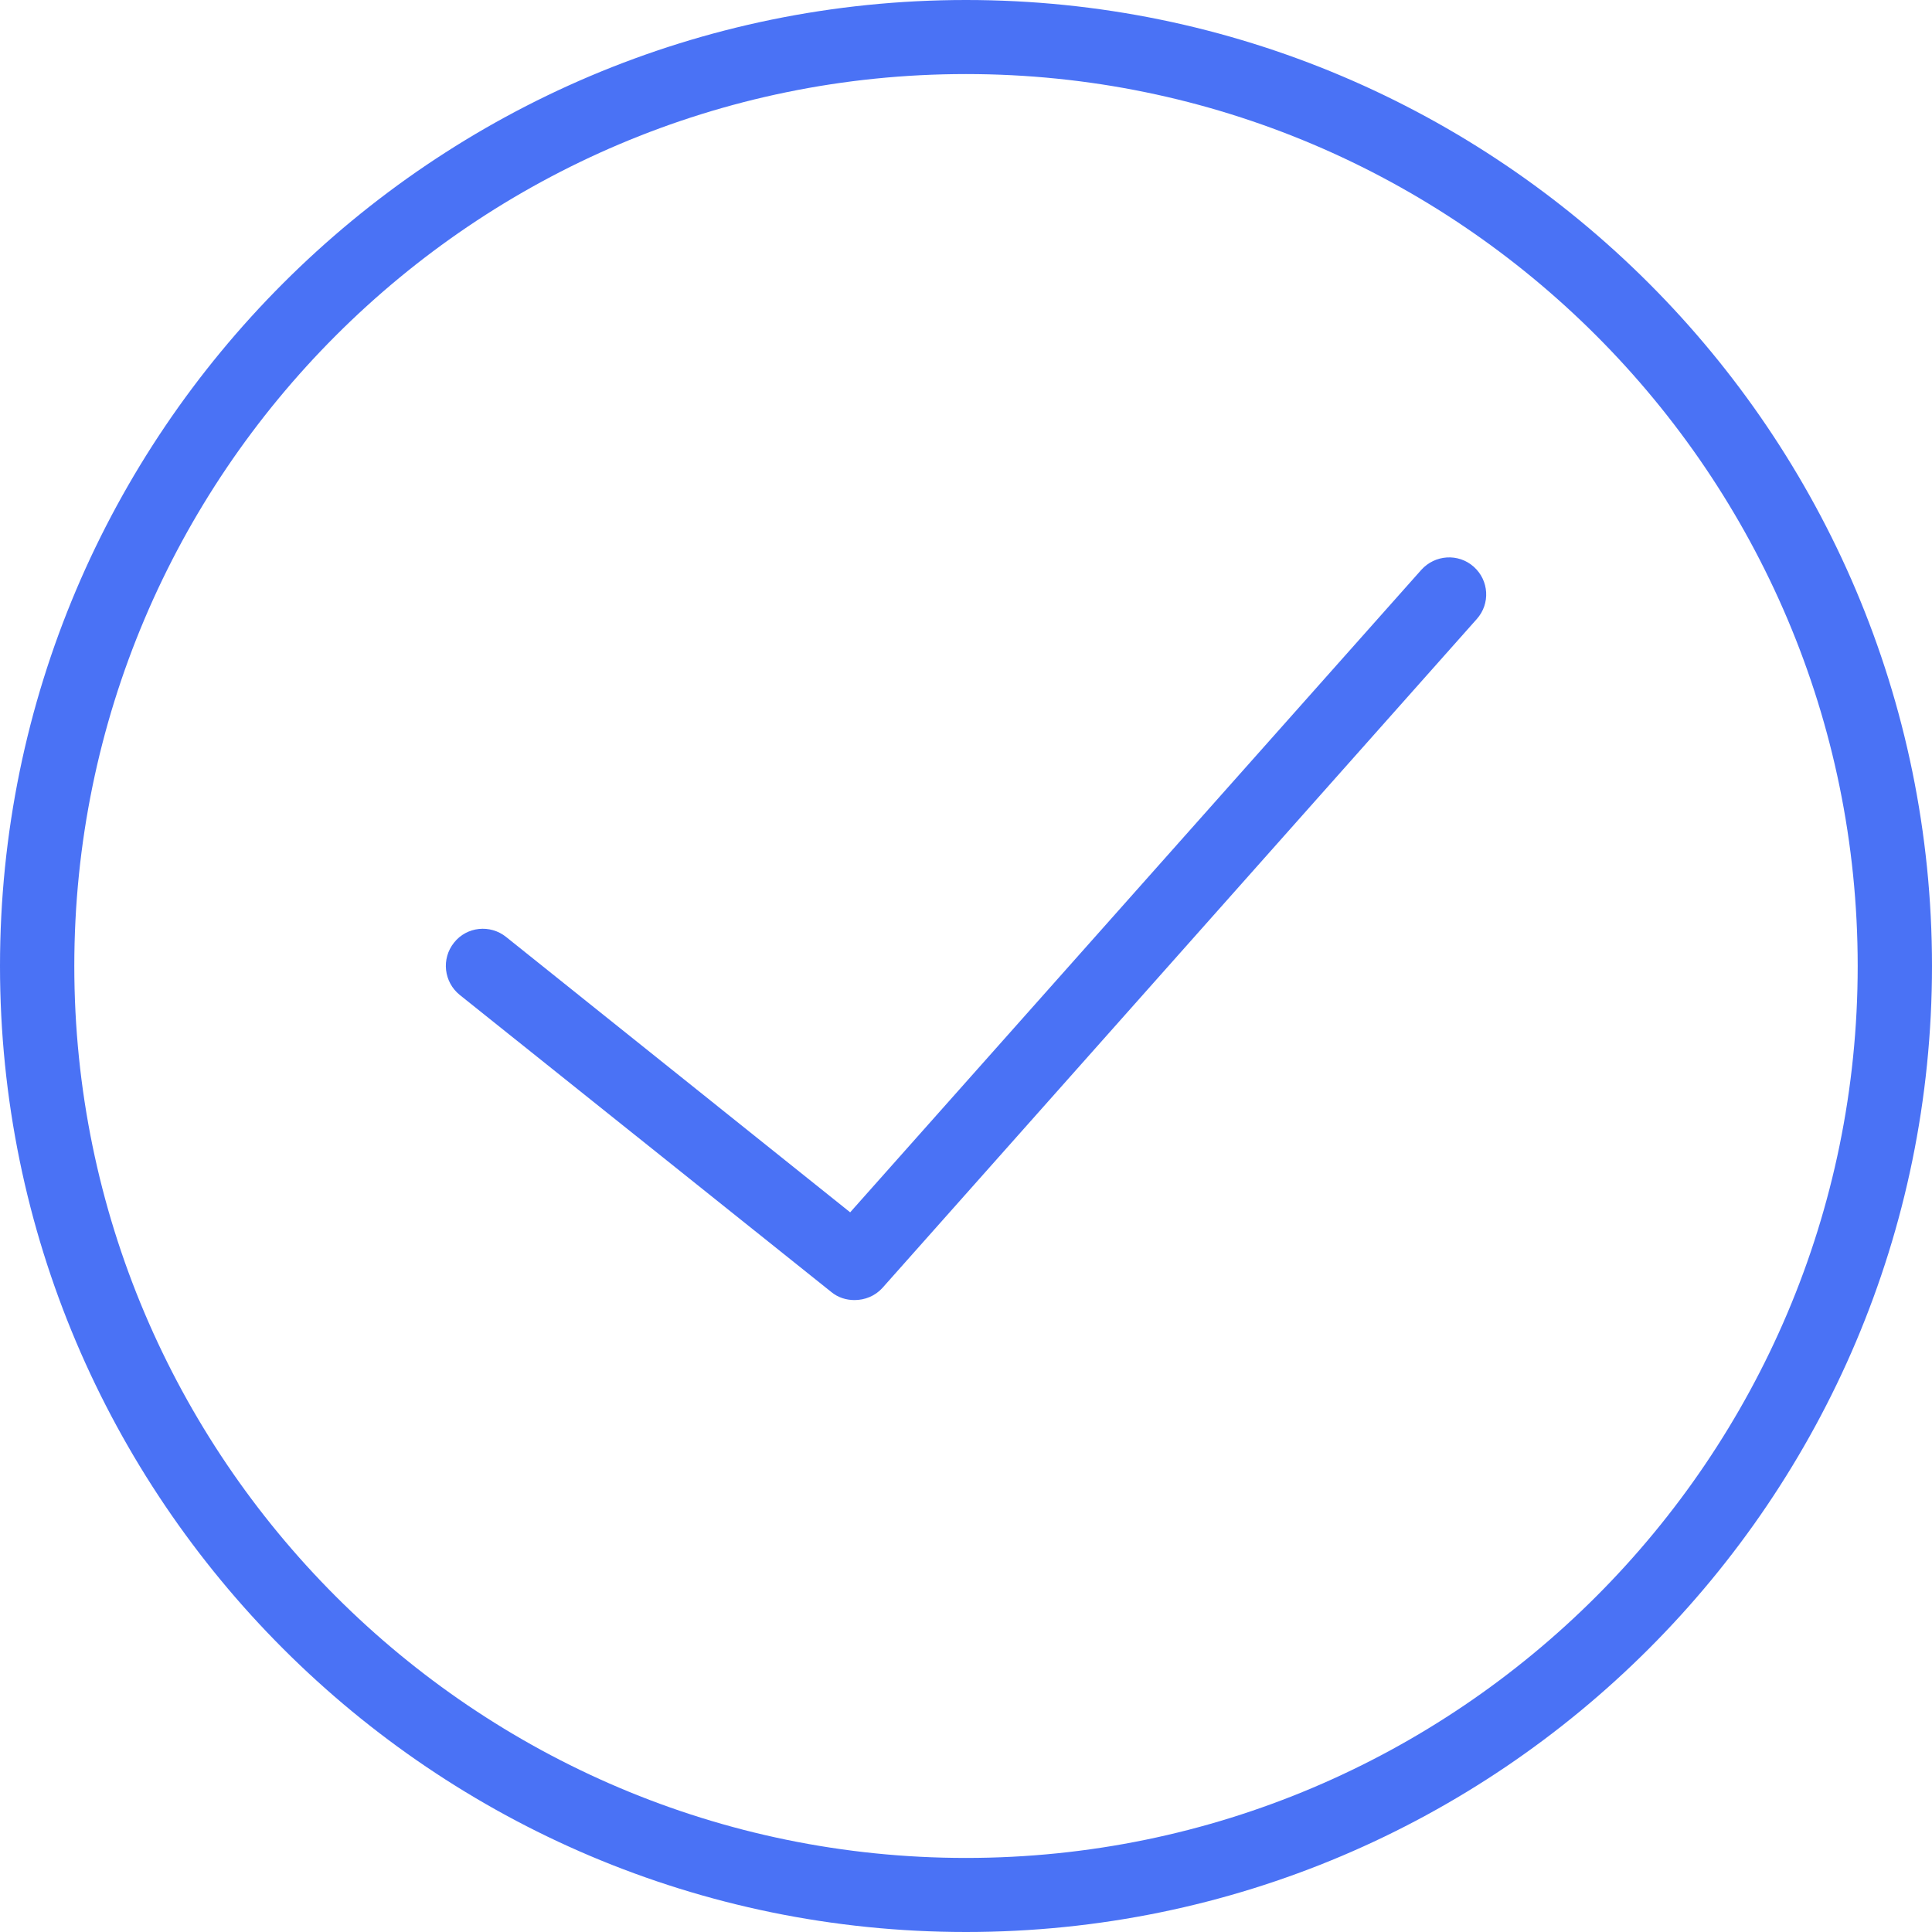
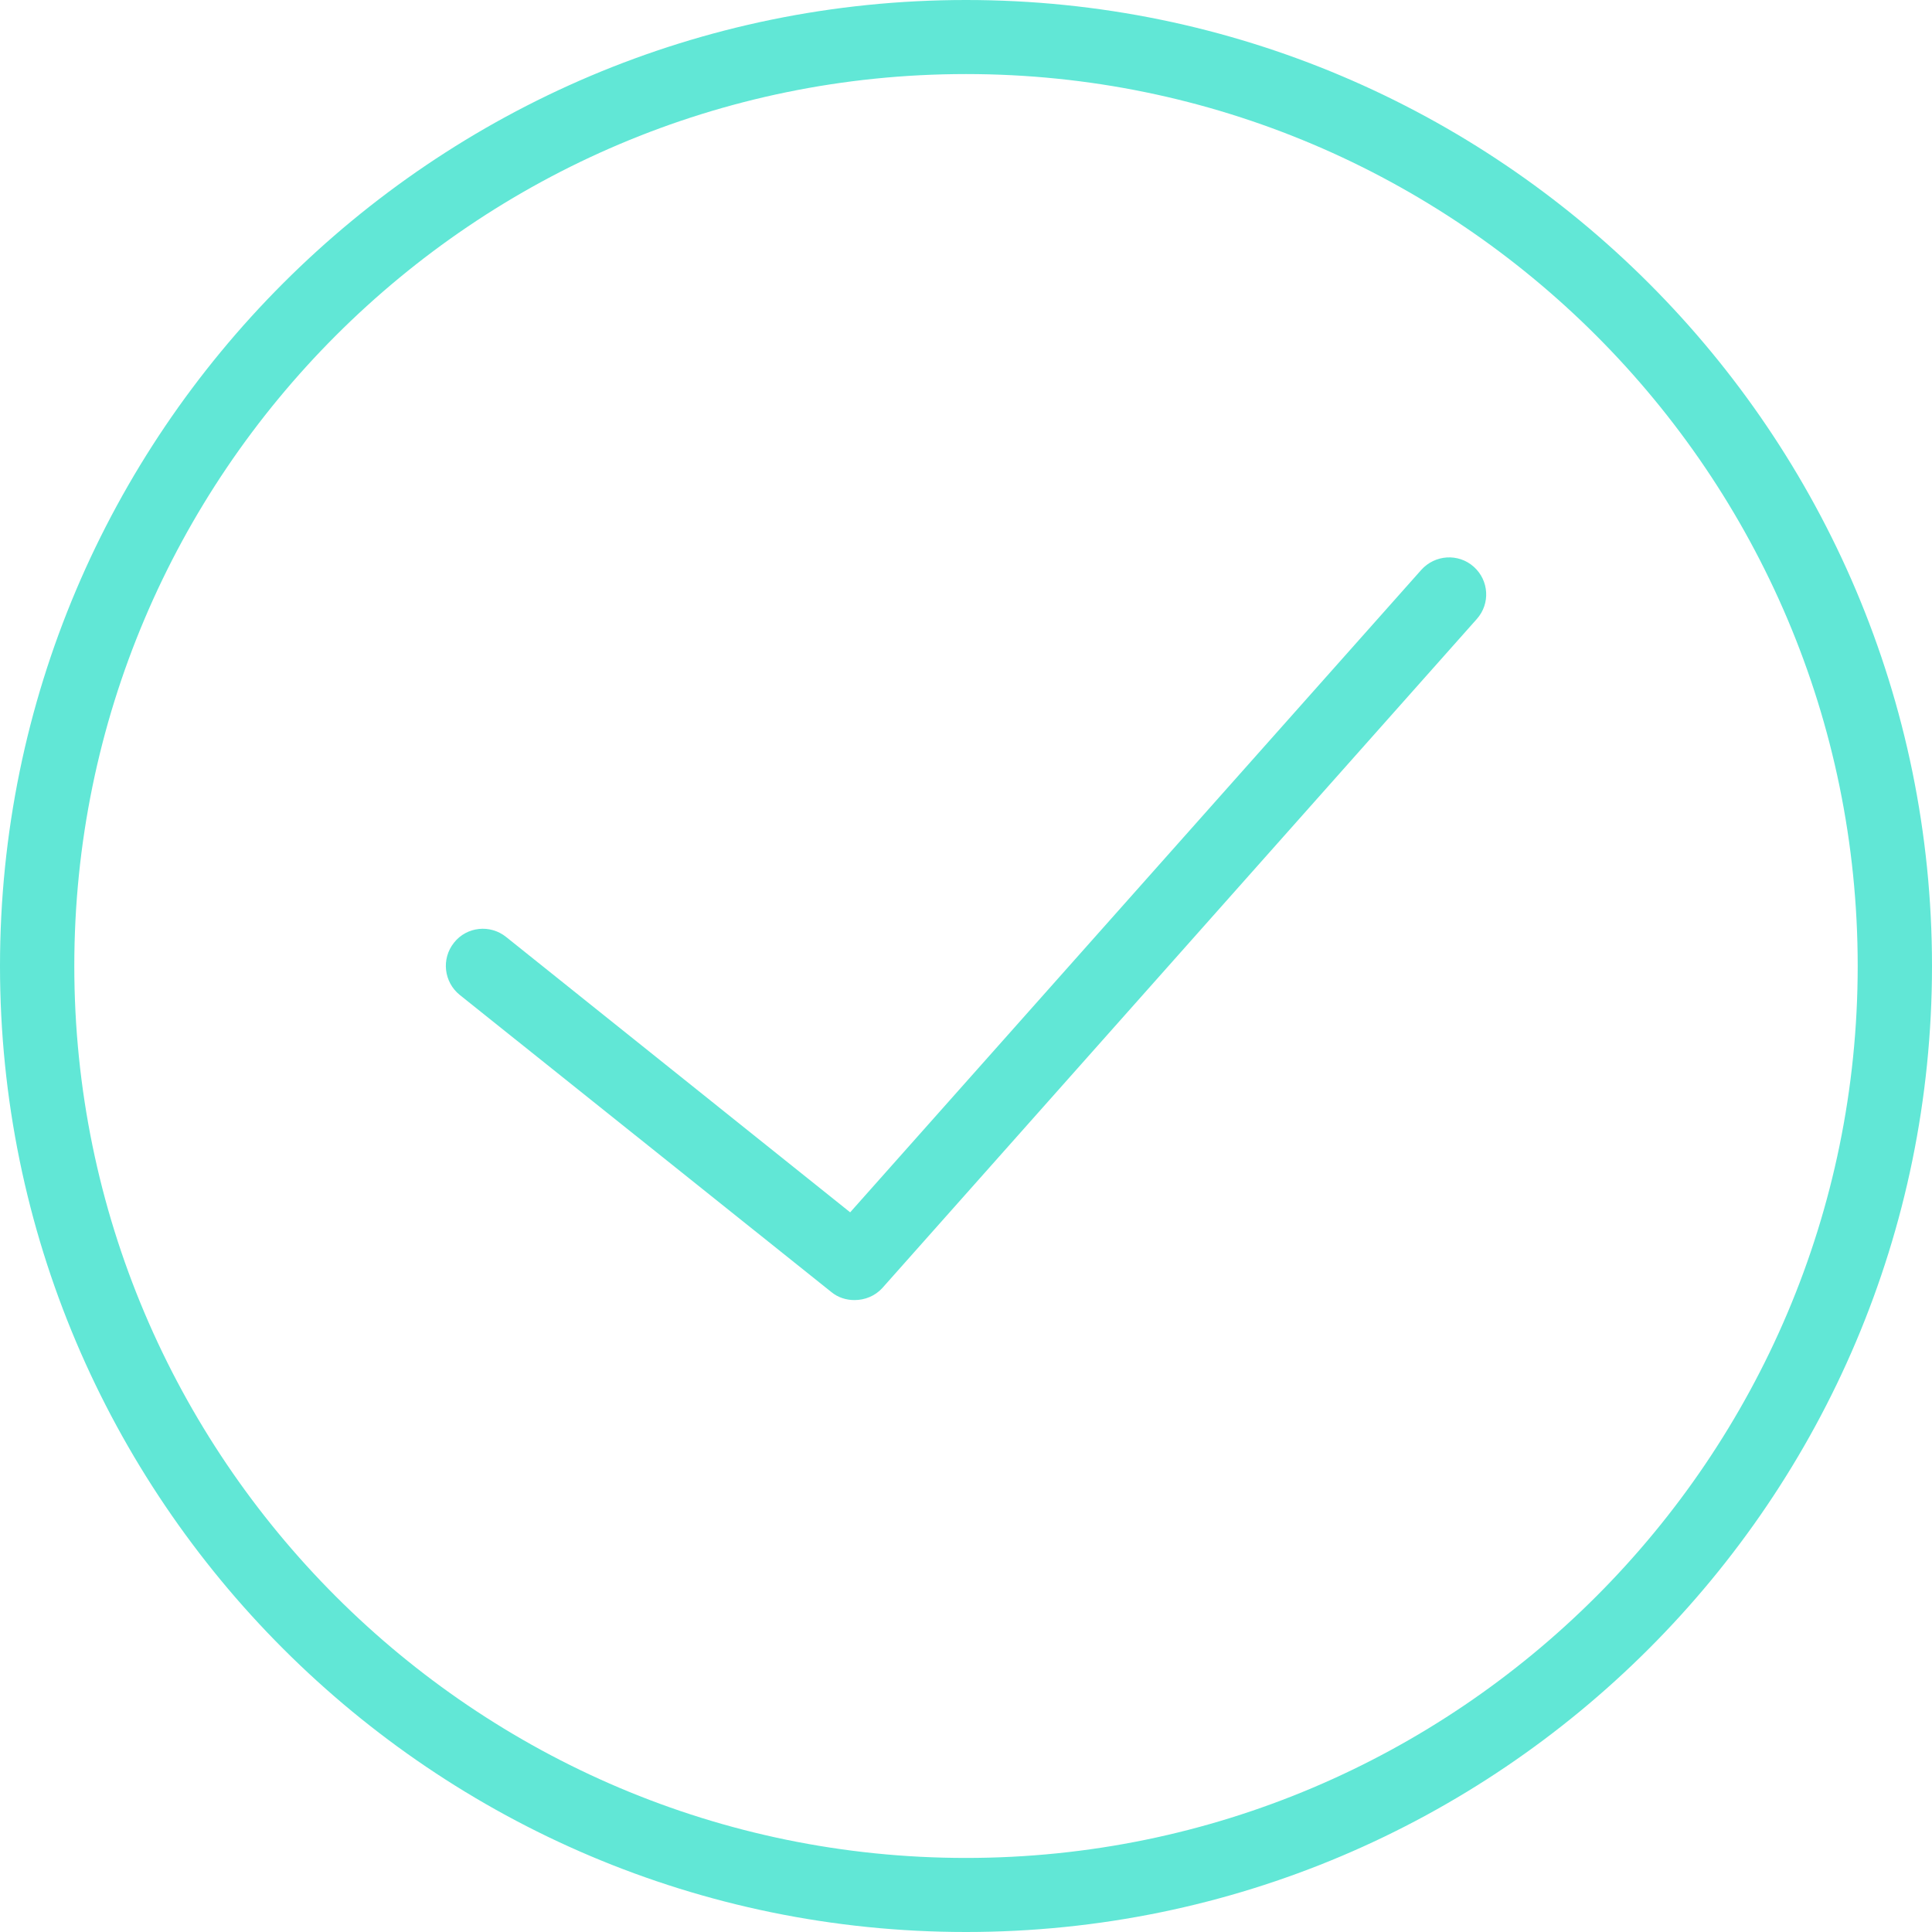
<svg xmlns="http://www.w3.org/2000/svg" id="SvgjsSvg1014" version="1.1" width="24" height="24">
  <defs id="SvgjsDefs1015" />
-   <path id="SvgjsPath1016" d="M402 1520C395.383 1520 390 1525.38 390 1532C390 1538.62 395.383 1544 402 1544C408.617 1544 414 1538.62 414 1532C414 1525.38 408.617 1520 402 1520ZM402 1543.08C395.893 1543.08 390.923 1538.11 390.923 1532C390.923 1525.89 395.893 1520.92 402 1520.92C408.108 1520.92 413.077 1525.89 413.077 1532C413.077 1538.11 408.108 1543.08 402 1543.08ZM407.655 1527.08L400.561 1535.06L396.288 1531.64C396.09 1531.48 395.798 1531.51 395.64 1531.71C395.48 1531.91 395.513 1532.2 395.712 1532.36L400.327 1536.05C400.412 1536.12 400.514 1536.15 400.615 1536.15C400.743 1536.15 400.87 1536.1 400.961 1536L408.345 1527.69C408.515 1527.5 408.498 1527.21 408.307 1527.04C408.116 1526.87 407.825 1526.89 407.655 1527.08Z " fill="#4a72f5" transform="matrix(1,0,0,1,-390,-1520)" />
+   <path id="SvgjsPath1016" d="M403 1520C396.383 1520 391 1525.38 391 1532C391 1538.62 396.383 1544 403 1544C409.617 1544 415 1538.62 415 1532C415 1525.38 409.617 1520 403 1520ZM403 1543.08C396.893 1543.08 391.923 1538.11 391.923 1532C391.923 1525.89 396.893 1520.92 403 1520.92C409.108 1520.92 414.077 1525.89 414.077 1532C414.077 1538.11 409.108 1543.08 403 1543.08ZM408.655 1527.08L401.561 1535.06L397.288 1531.64C397.09 1531.48 396.798 1531.51 396.64 1531.71C396.48 1531.91 396.513 1532.2 396.712 1532.36L401.327 1536.05C401.412 1536.12 401.514 1536.15 401.615 1536.15C401.743 1536.15 401.87 1536.1 401.961 1536L409.345 1527.69C409.515 1527.5 409.498 1527.21 409.307 1527.04C409.116 1526.87 408.825 1526.89 408.655 1527.08Z " fill="#61e7d6" transform="matrix(1,0,0,1,-391,-1520)" />
</svg>
